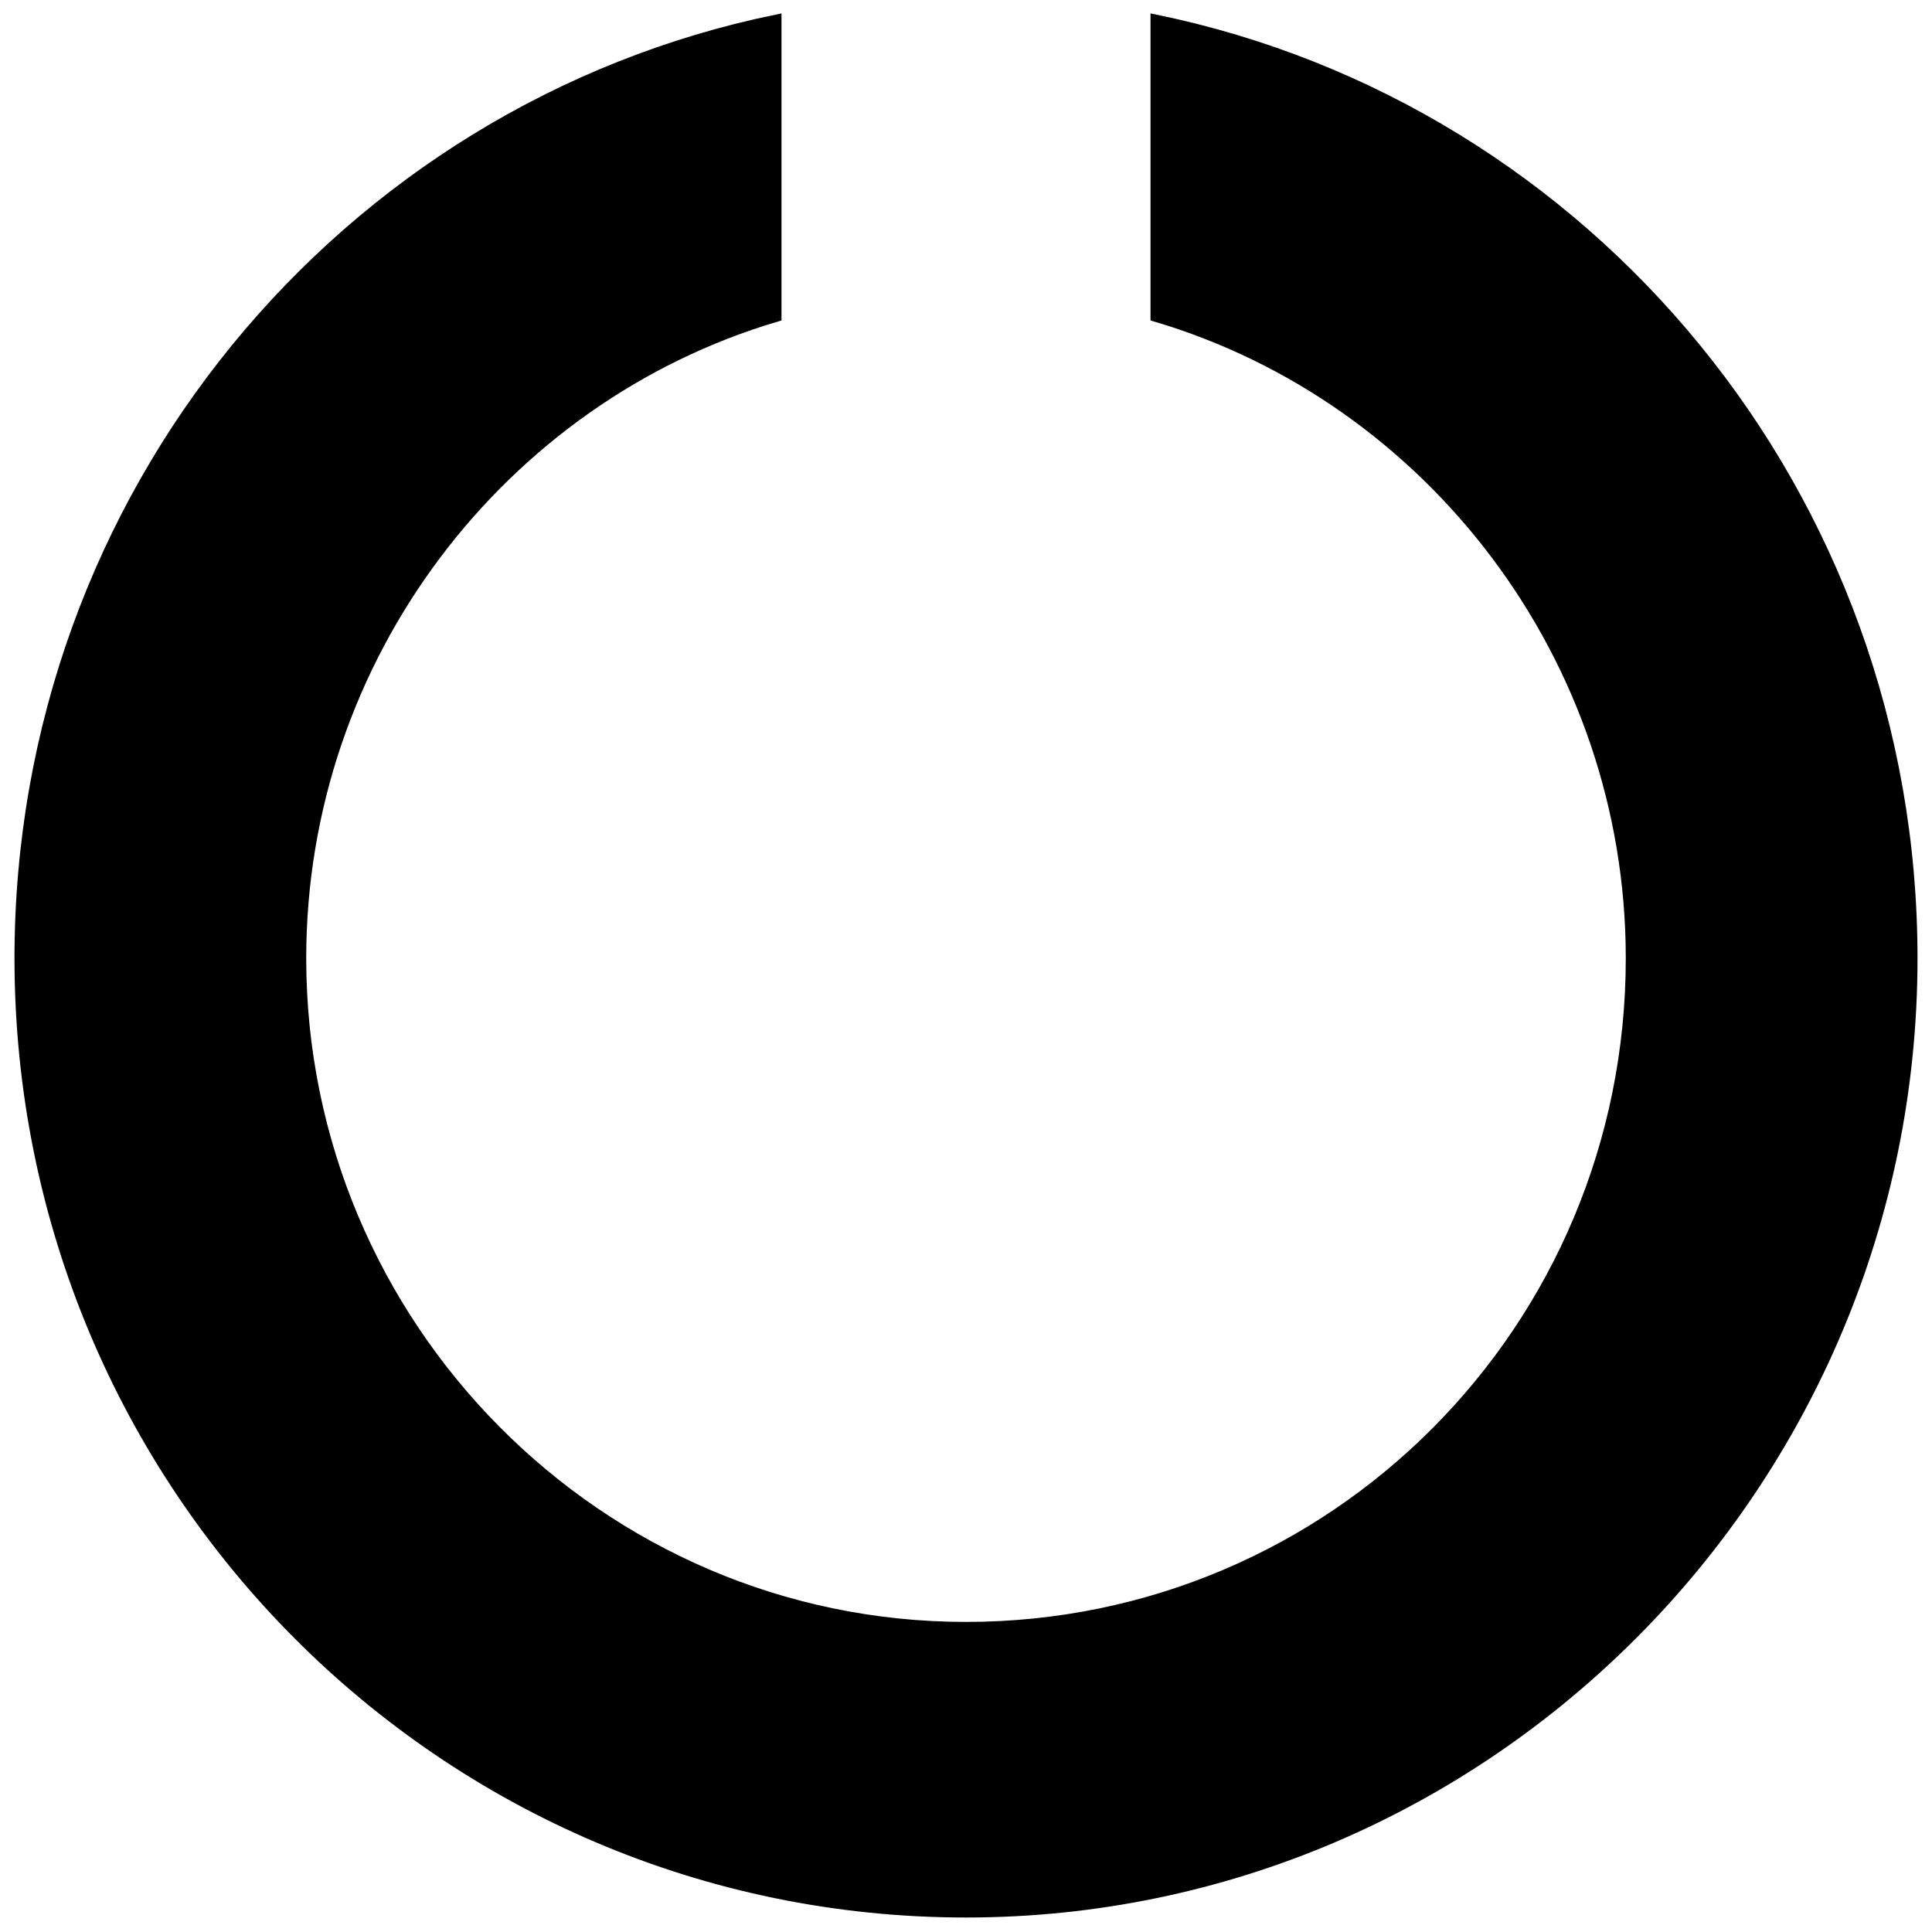
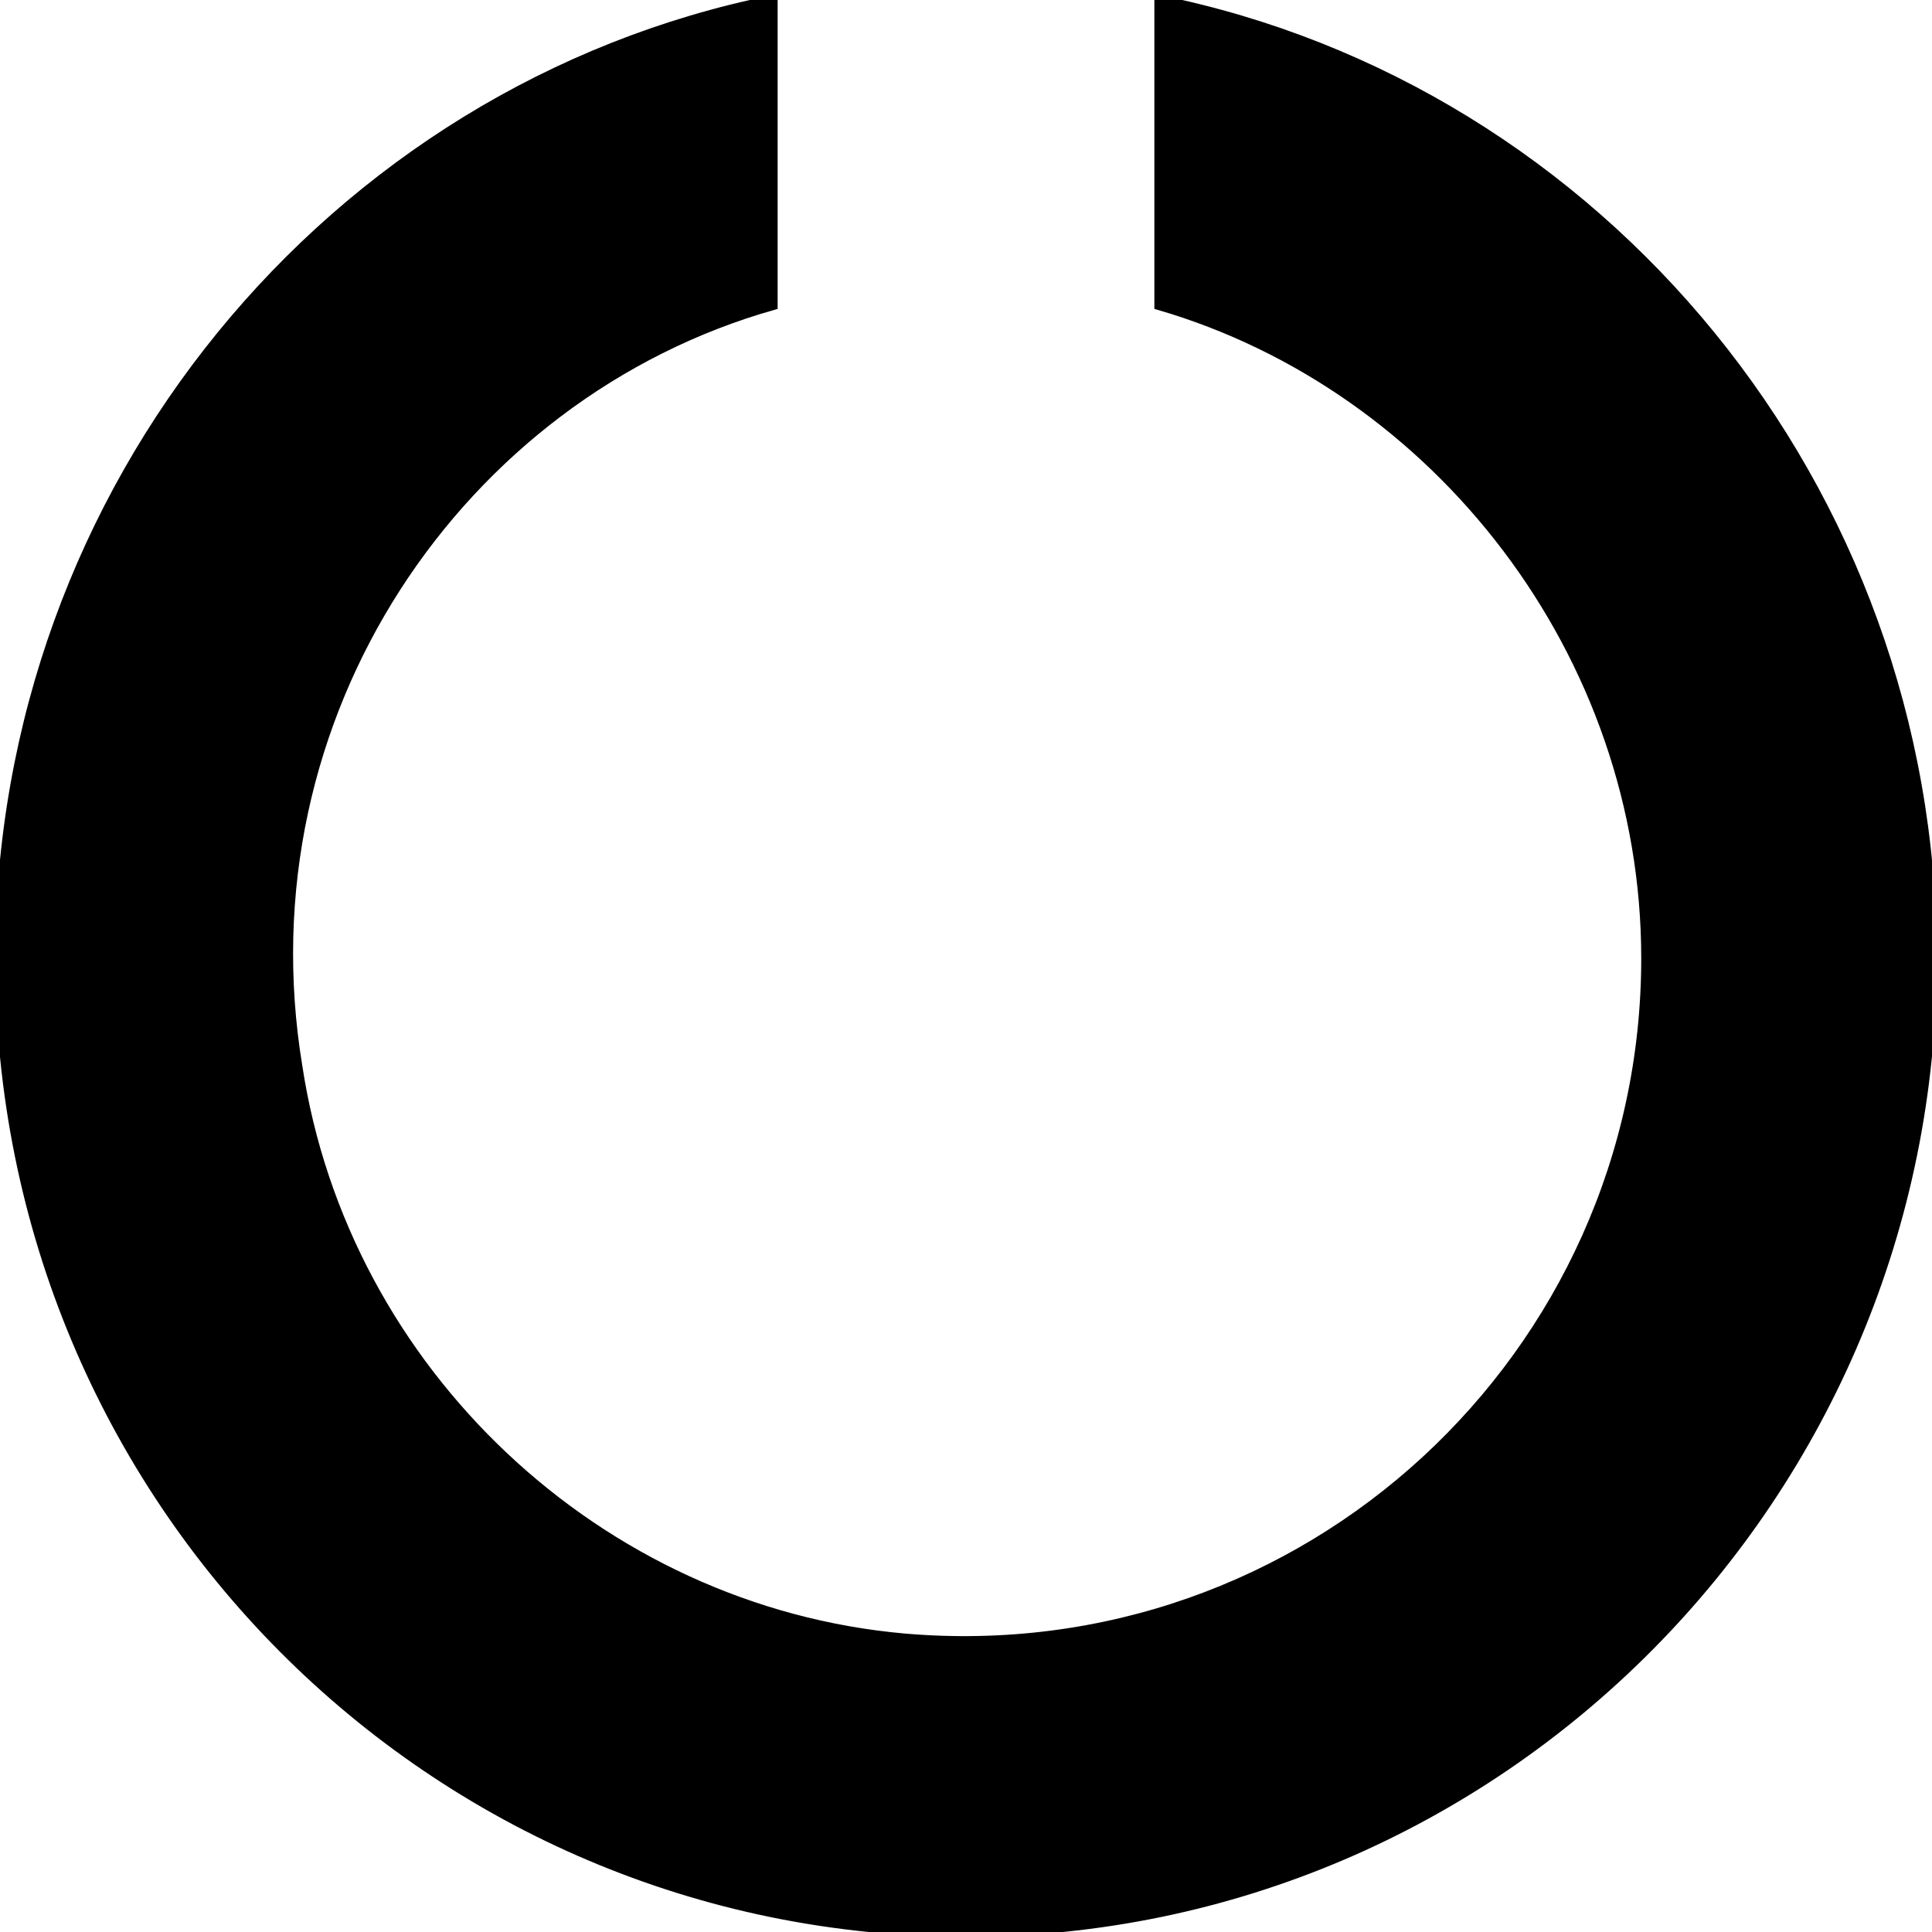
<svg xmlns="http://www.w3.org/2000/svg" version="1.1" id="Слой_1" x="0px" y="0px" viewBox="0 0 50 50" style="enable-background:new 0 0 50 50;" xml:space="preserve">
  <style type="text/css">
	.st0{stroke:#000000;stroke-width:0.25;stroke-miterlimit:10;}
</style>
-   <path class="st0" d="M29.9,8.2c7.1,2.1,12.3,8.8,12.3,16.6c0,9.6-7.7,17.3-17.2,17.3S7.8,34.3,7.8,24.8c0-7.8,5.2-14.5,12.3-16.6  V0.5C8.9,2.8,0.5,12.8,0.5,24.8c0,13.7,11,24.7,24.5,24.7s24.5-11.1,24.5-24.7c0-12-8.4-22-19.6-24.3V8.2z" />
+   <path class="st0" d="M30,7.9c7.2,2.1,12.6,9,12.6,16.9c0,10.3-8.8,18.5-19.2,17.6c-7.9-0.7-14.5-6.9-15.7-14.8  C6.2,18.5,11.9,10.2,20,7.9V0C8.6,2.3,0,12.6,0,24.8C0,38.8,11.2,50,25,50s25-11.3,25-25.2C50,12.6,41.4,2.3,30,0V7.9z" />
</svg>
